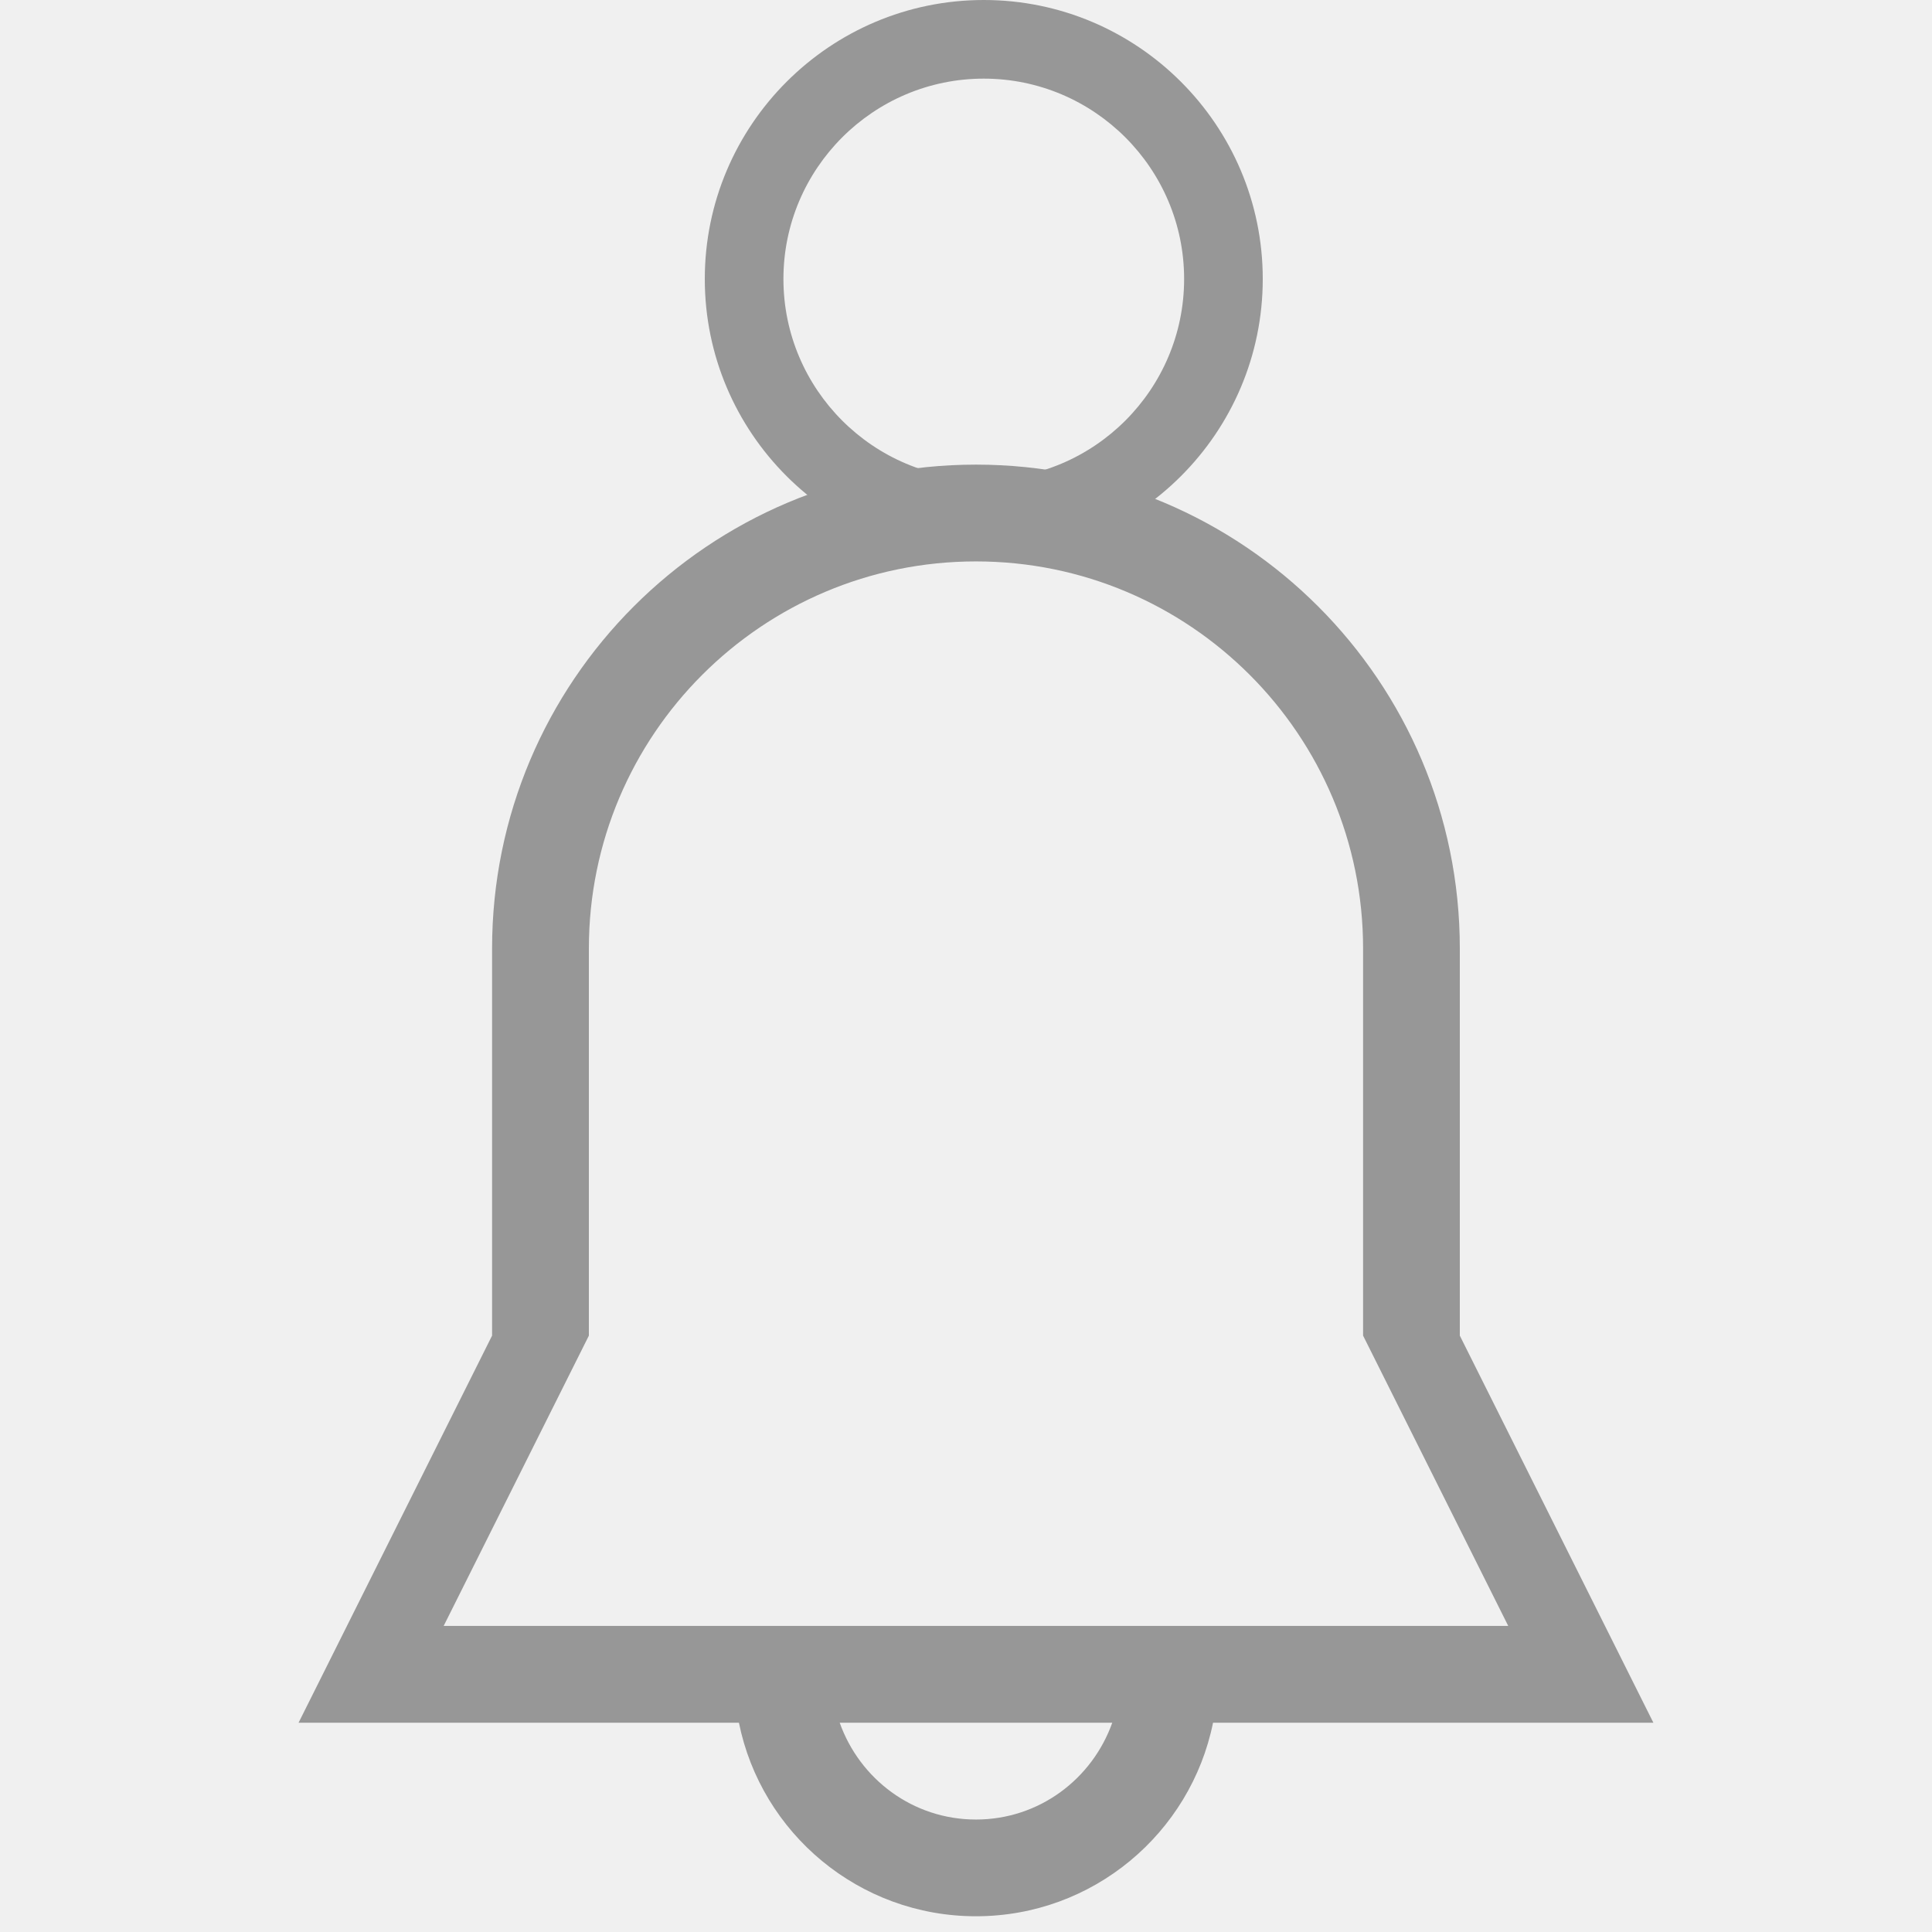
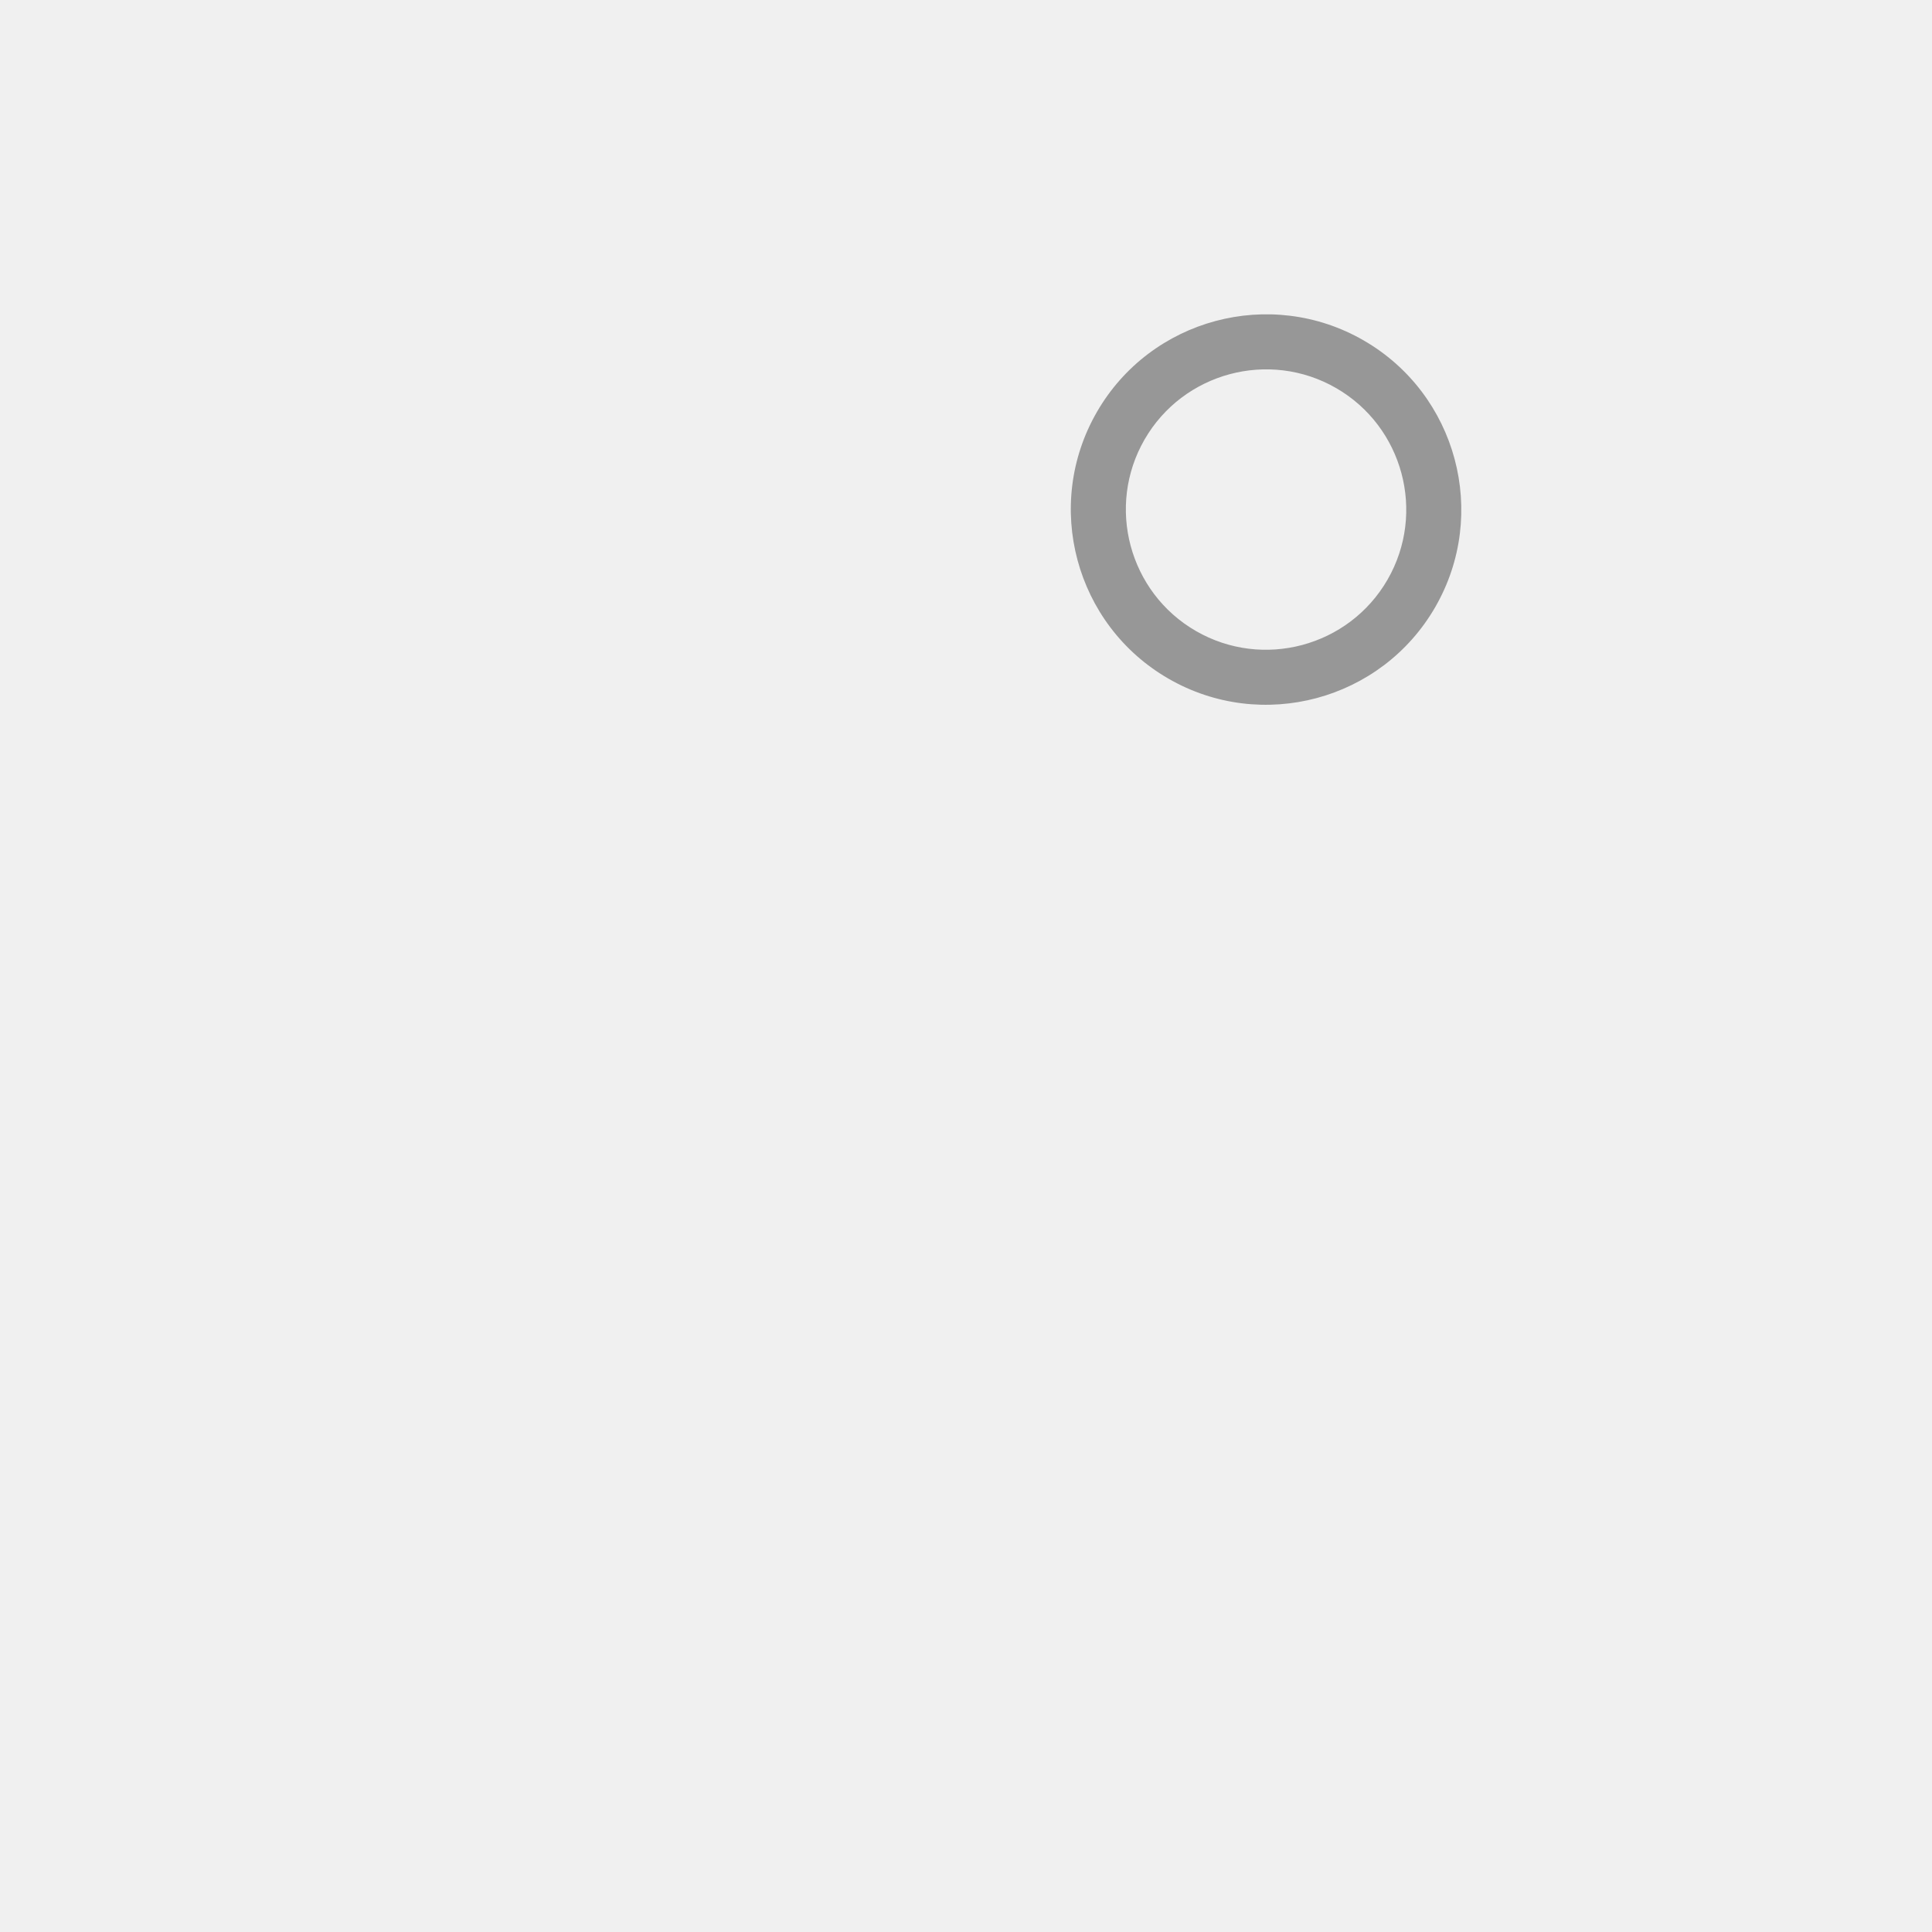
<svg xmlns="http://www.w3.org/2000/svg" xmlns:xlink="http://www.w3.org/1999/xlink" width="30px" height="30px" viewBox="0 0 30 30" version="1.1">
  <defs>
    <path d="M3.641,8.337 L3.641,14.348 L0.636,20.359 L7.474,20.359 C7.821,22.074 9.337,23.364 11.155,23.364 C12.972,23.364 14.488,22.074 14.836,20.359 L21.674,20.359 L18.668,14.348 L18.668,8.337 C18.668,4.188 15.304,0.823 11.155,0.823 C7.005,0.823 3.641,4.188 3.641,8.337 Z M5.144,14.348 L5.144,8.337 C5.144,5.018 7.835,2.326 11.155,2.326 C14.474,2.326 17.166,5.018 17.166,8.337 L17.166,14.348 L19.42,18.856 L2.889,18.856 L5.144,14.348 Z M9.039,20.359 L13.271,20.359 C12.96,21.233 12.135,21.862 11.155,21.862 C10.174,21.862 9.35,21.233 9.039,20.359 Z" id="path-n" />
  </defs>
  <g id="PICTO/NOTIFICATION" stroke="none" stroke-width="1" fill="none" fill-rule="evenodd">
-     <g id="Group-6" transform="translate(4, 0)">
+     <path d="M14.6,29.47 C8.733,29.47 3.443,25.934 1.201,20.512 C-1.042,15.09 0.204,8.851 4.358,4.706 C8.511,0.562 14.752,-0.671 20.17,1.582 C25.587,3.836 29.112,9.133 29.1,15 C29.072,22.992 22.592,29.459 14.6,29.47 Z M14.6,1.47 C7.148,1.47 1.106,7.508 1.1,14.96 C1.095,22.412 7.128,28.459 14.58,28.47 C22.032,28.481 28.083,22.452 28.1,15 C28.106,7.537 22.063,1.481 14.6,1.47 Z" id="Shape" />
+     <g id="Group-6" transform="translate(8, 5), rotate(30,10,10), scale(0.7)">
      <g id="Group-3" transform="translate(0, 6.3916)">
-         <mask id="mask-n" fill="white">
+         <mask id="mask-n">
          <use xlink:href="#path-n" />
        </mask>
-         <polygon id="Fill-1" fill="#979797" mask="url(#mask-n)" points="-5 29 27.31 29 27.31 -4.812 -5 -4.812" />
+         <mask id="mask-n">
+           <use />
+         </mask>
+         <path d="M3.641,8.337 L3.641,14.348 L0.636,20.359 L7.474,20.359 C7.821,22.074 9.337,23.364 11.155,23.364 C12.972,23.364 14.488,22.074 14.836,20.359 L21.674,20.359 L18.668,14.348 L18.668,8.337 C18.668,4.188 15.304,0.823 11.155,0.823 C7.005,0.823 3.641,4.188 3.641,8.337 Z M5.144,14.348 L5.144,8.337 C5.144,5.018 7.835,2.326 11.155,2.326 C14.474,2.326 17.166,5.018 17.166,8.337 L17.166,14.348 L19.42,18.856 L2.889,18.856 L5.144,14.348 Z M9.039,20.359 L13.271,20.359 C12.96,21.233 12.135,21.862 11.155,21.862 C10.174,21.862 9.35,21.233 9.039,20.359 Z" id="path-n" />
+         <polygon id="Fill-1" mask="url(#mask-n)" points="-5 29 27.31 29 27.31 -4.812 -5 -4.812" />
      </g>
      <path d="M11.276,1.221 C9.561,1.221 8.165,2.617 8.165,4.332 C8.165,6.047 9.561,7.443 11.276,7.443 C12.991,7.443 14.387,6.047 14.387,4.332 C14.387,2.617 12.991,1.221 11.276,1.221 M11.276,8.663 C8.887,8.663 6.944,6.721 6.944,4.332 C6.944,1.943 8.887,-0 11.276,-0 C13.665,-0 15.608,1.943 15.608,4.332 C15.608,6.721 13.665,8.663 11.276,8.663" id="Fill-4" fill="#979797" />
    </g>
  </g>
</svg>
